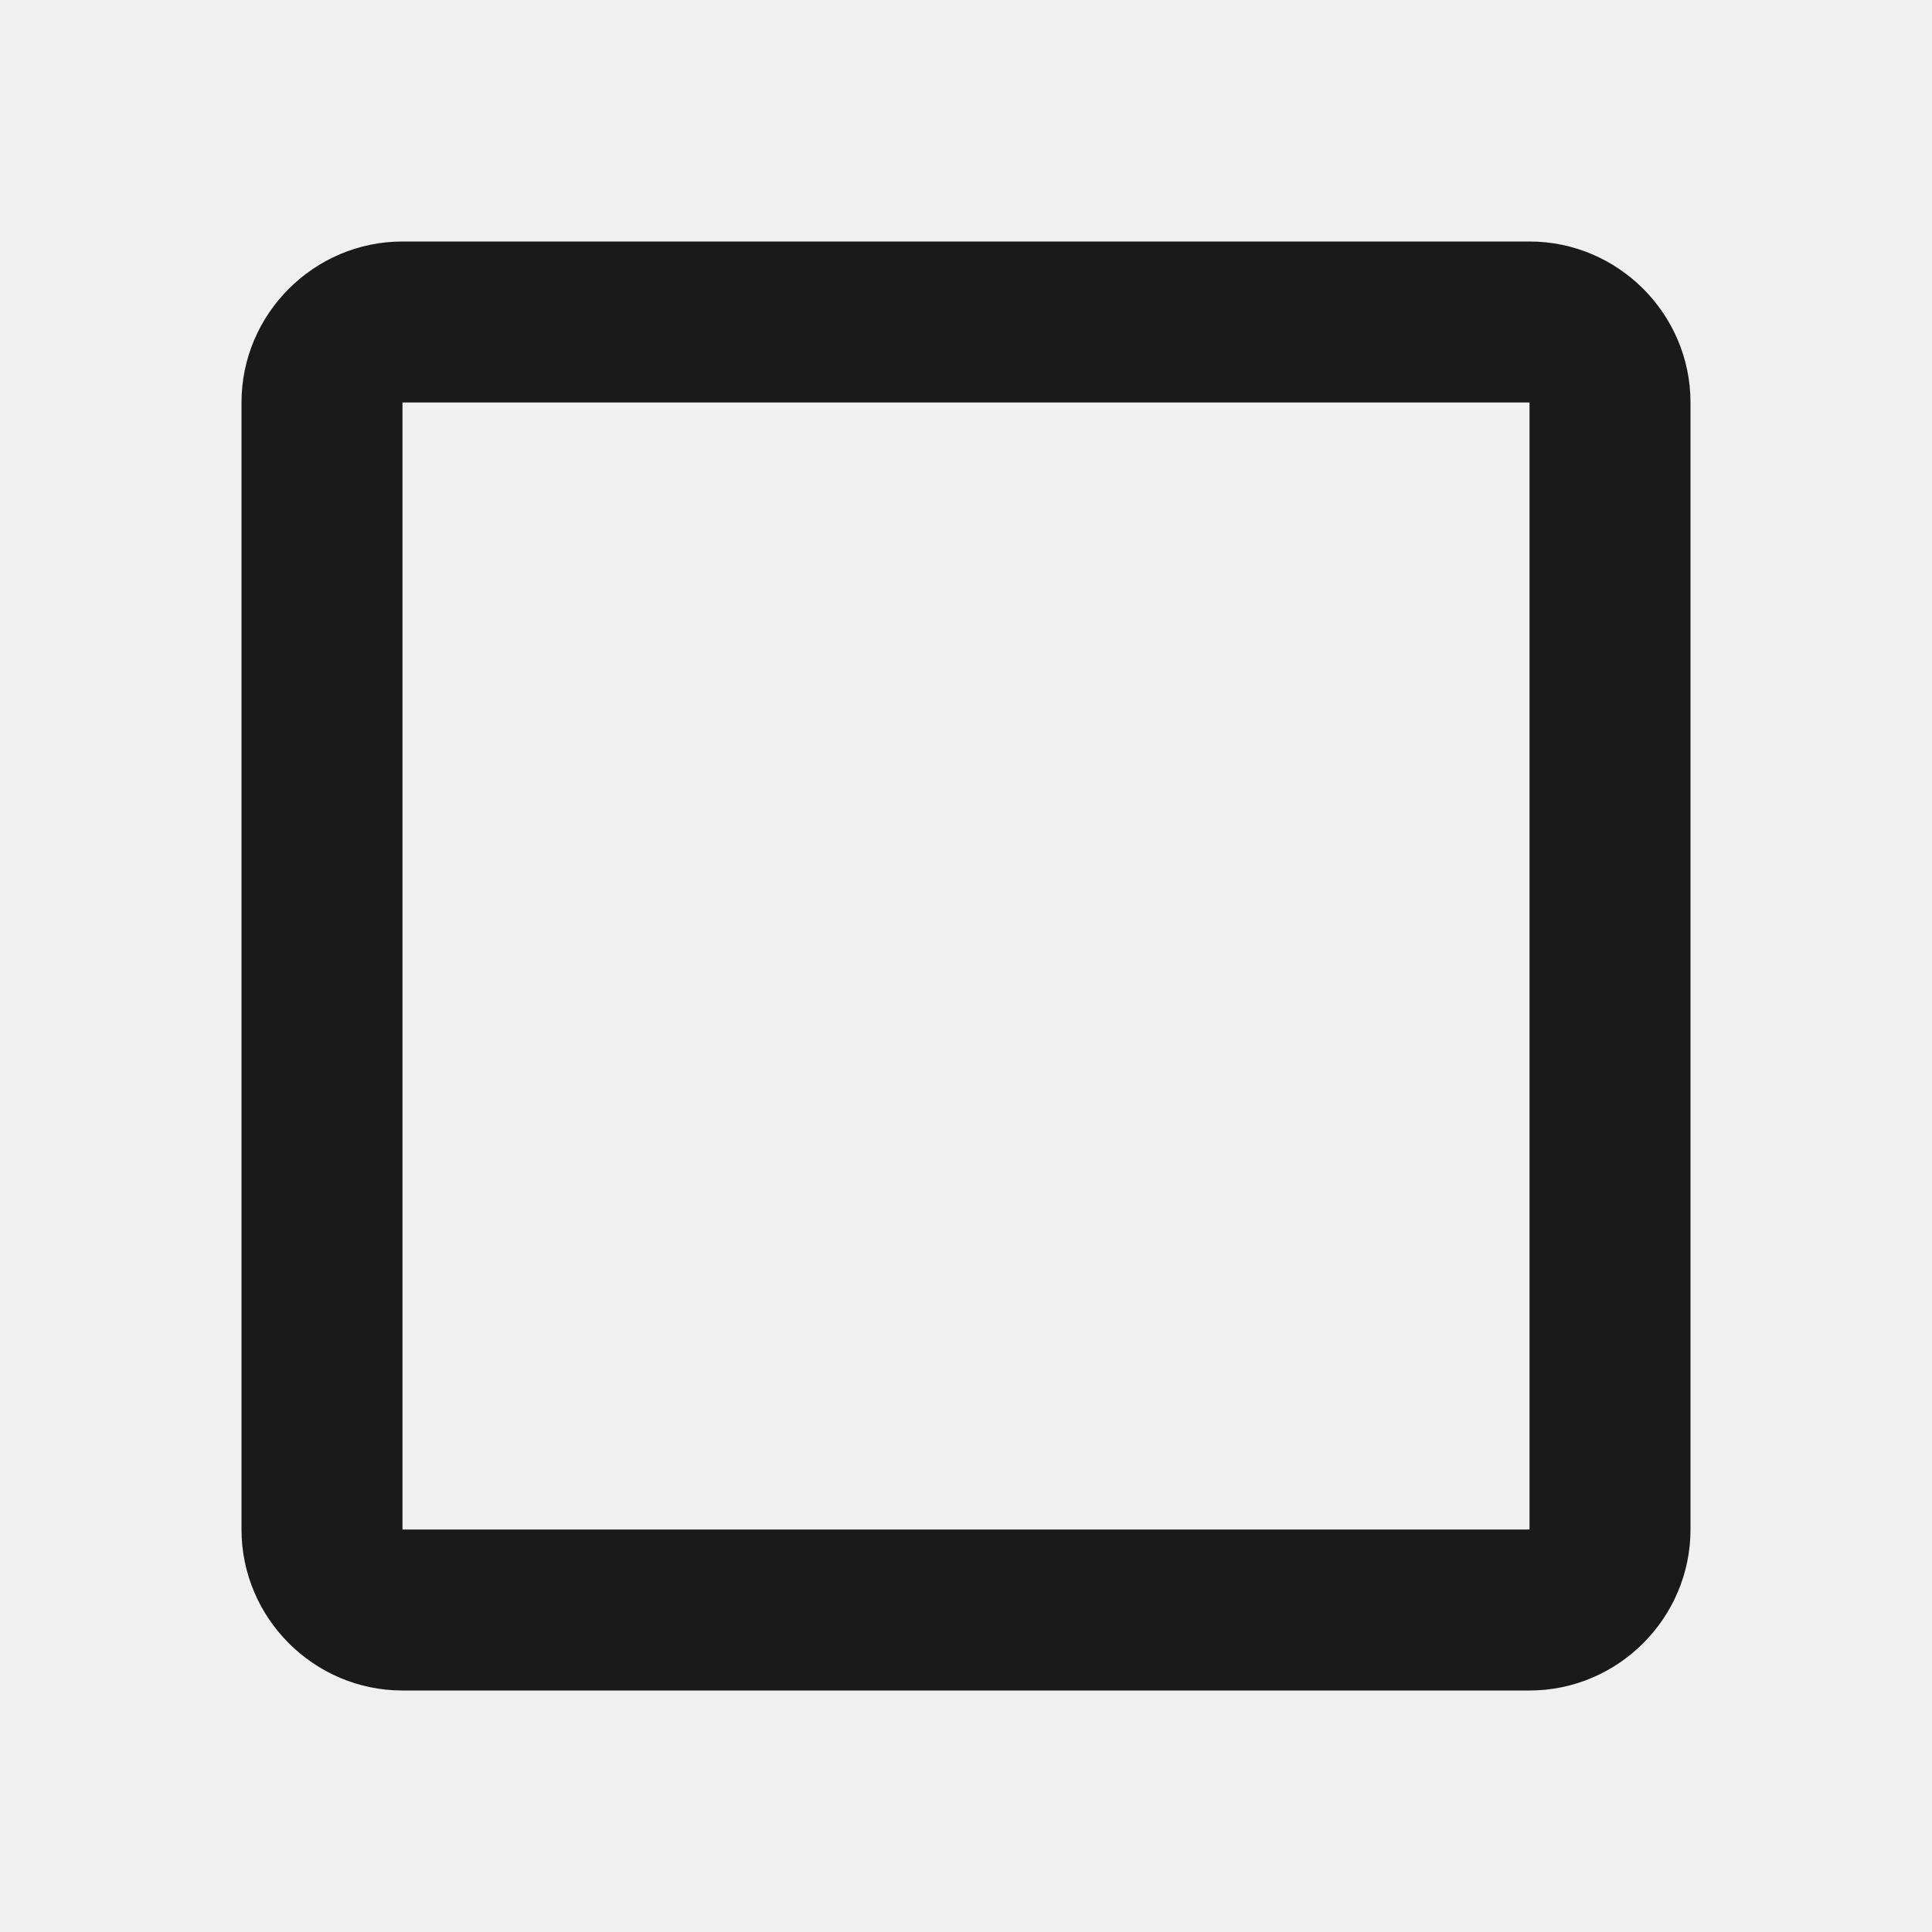
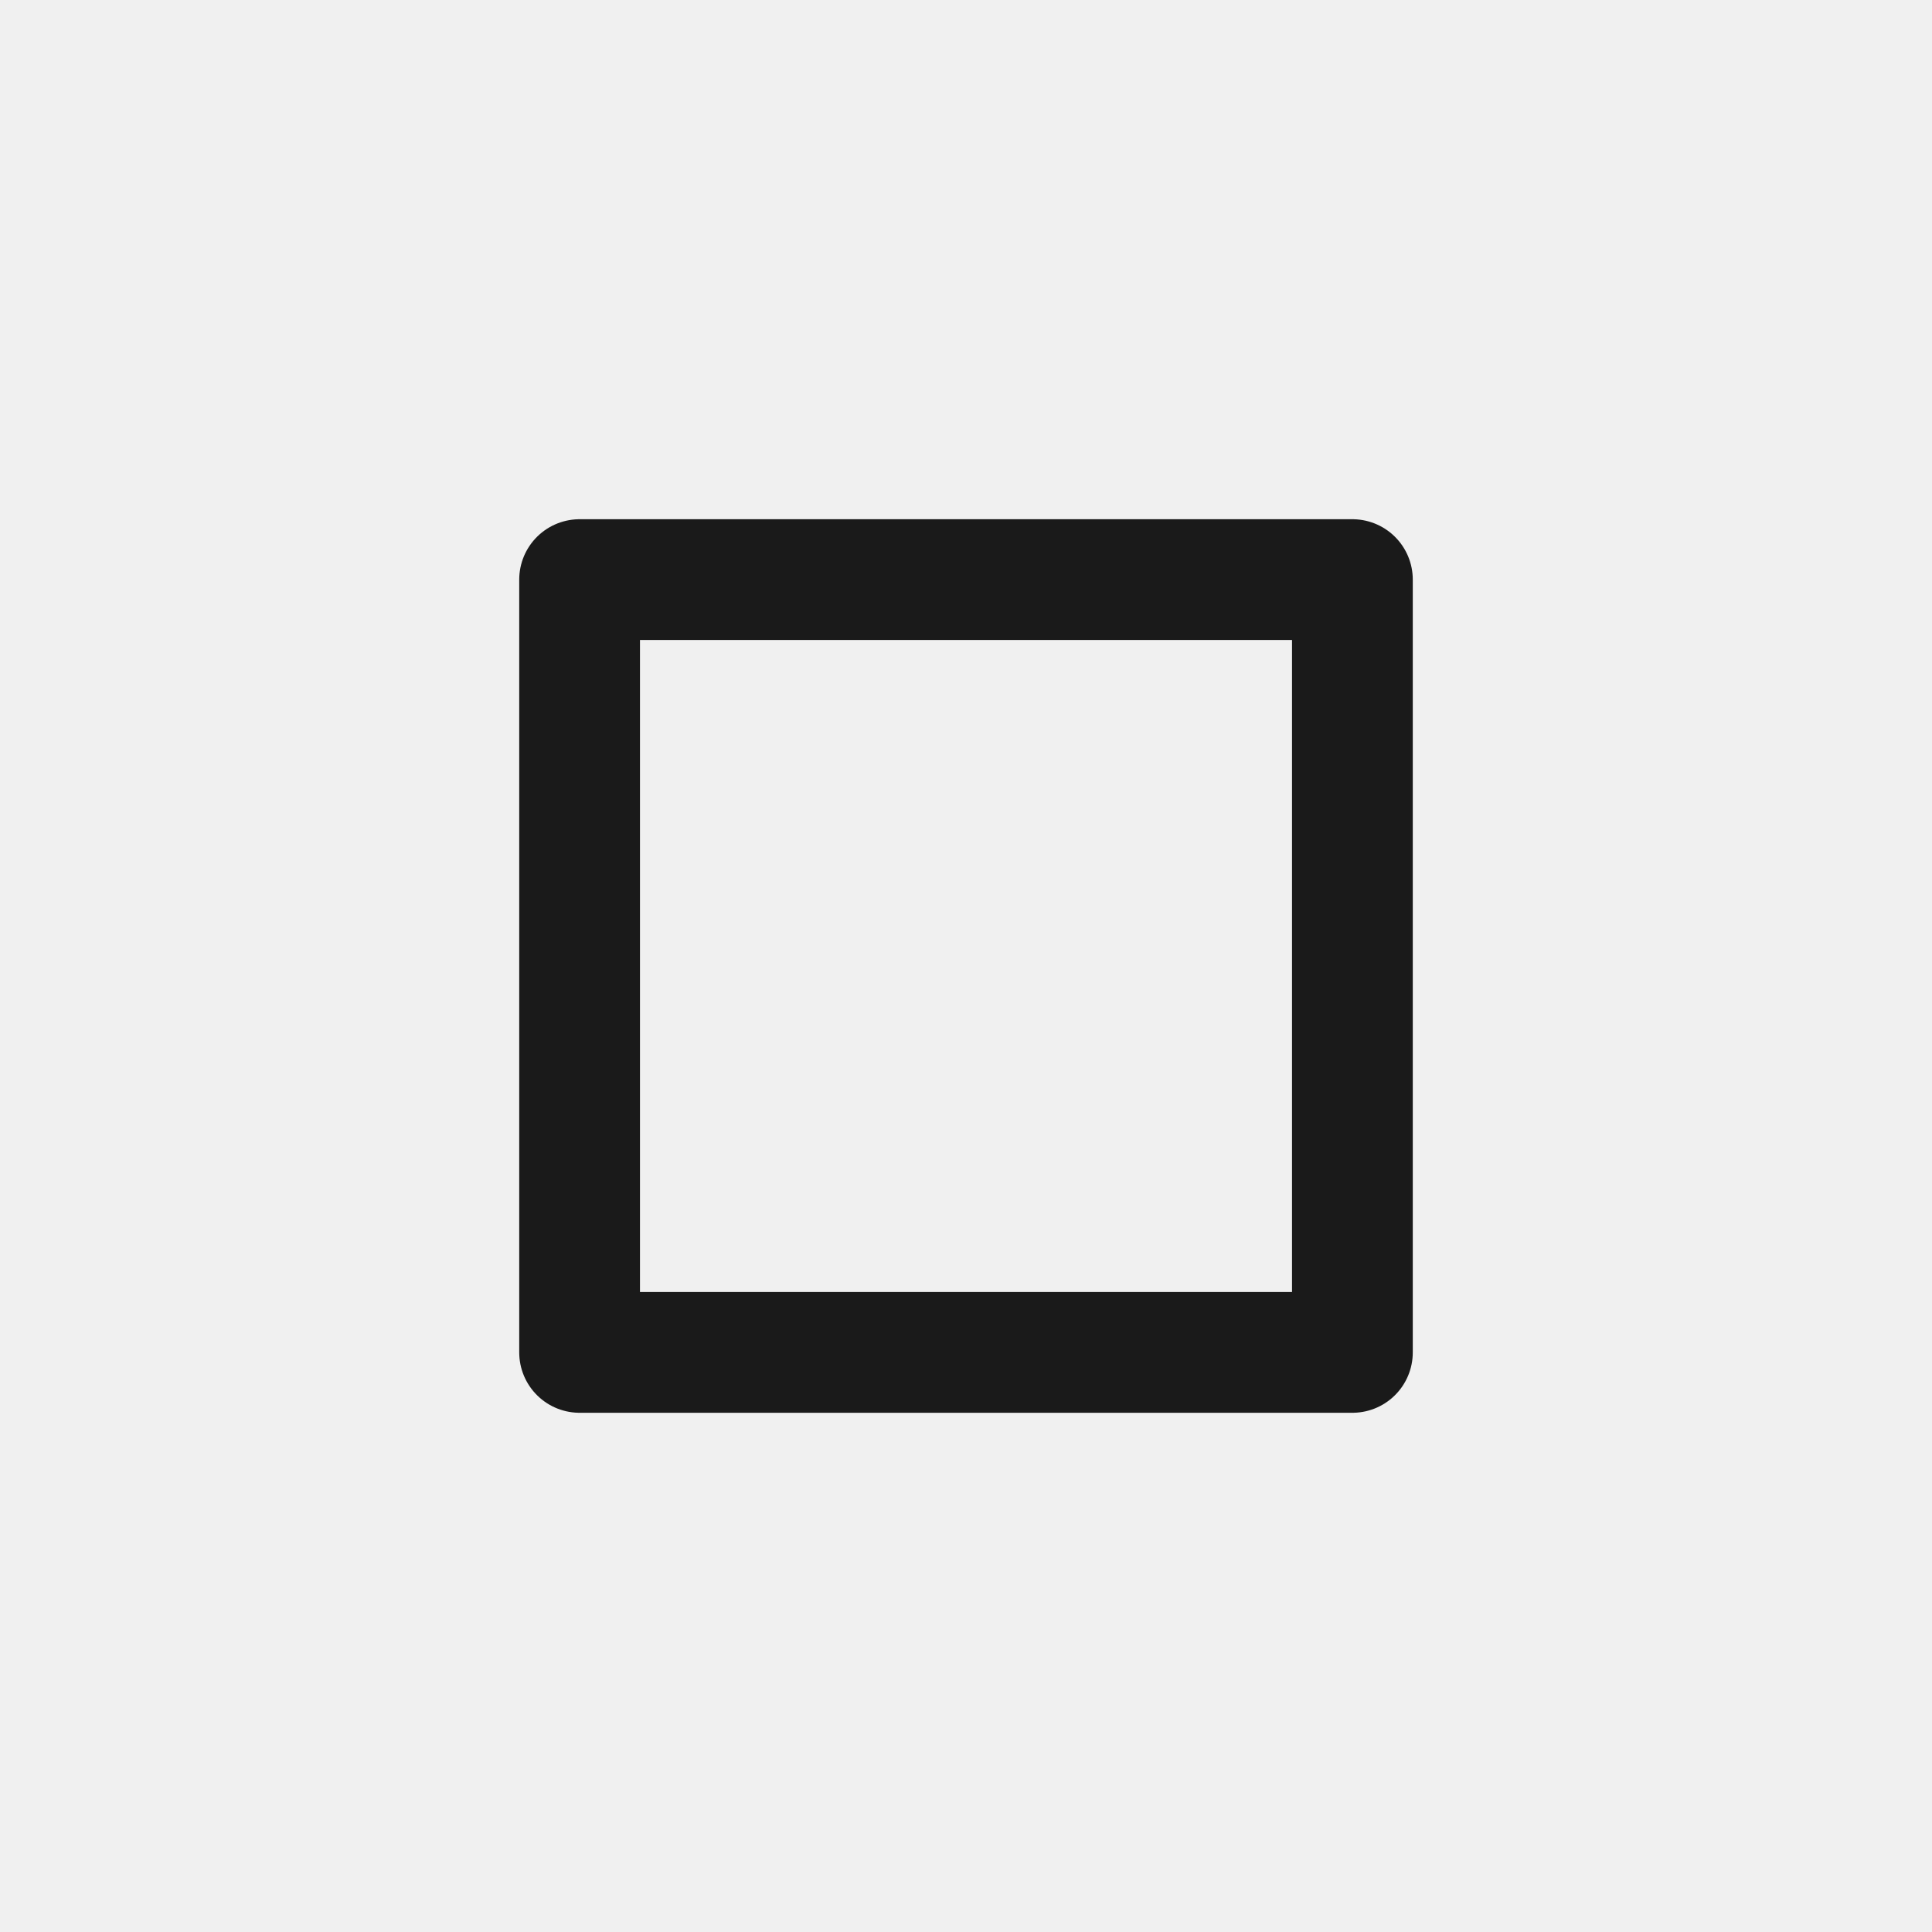
- <svg xmlns="http://www.w3.org/2000/svg" width="28" height="28" viewBox="0 0 28 28" fill="none">
-   <g clip-path="url(#clip0_527_1535)">
-     <path d="M22.167 5.833V22.167H5.833V5.833H22.167ZM22.167 3.5H5.833C4.55 3.5 3.5 4.55 3.5 5.833V22.167C3.5 23.45 4.55 24.5 5.833 24.5H22.167C23.45 24.5 24.5 23.45 24.5 22.167V5.833C24.5 4.55 23.45 3.5 22.167 3.5Z" fill="#1A1A1A" />
-   </g>
-   <defs>
-     <clipPath id="clip0_527_1535">
-       <rect width="28" height="28" fill="white" />
-     </clipPath>
-   </defs>
+ <svg xmlns="http://www.w3.org/2000/svg" width="32" height="32" viewBox="0 0 32 32" fill="none">
+   <rect x="9.6" y="9.6" width="12.8" height="12.8" stroke="#1A1A1A" stroke-width="2" stroke-linecap="round" stroke-linejoin="round" />
</svg>
